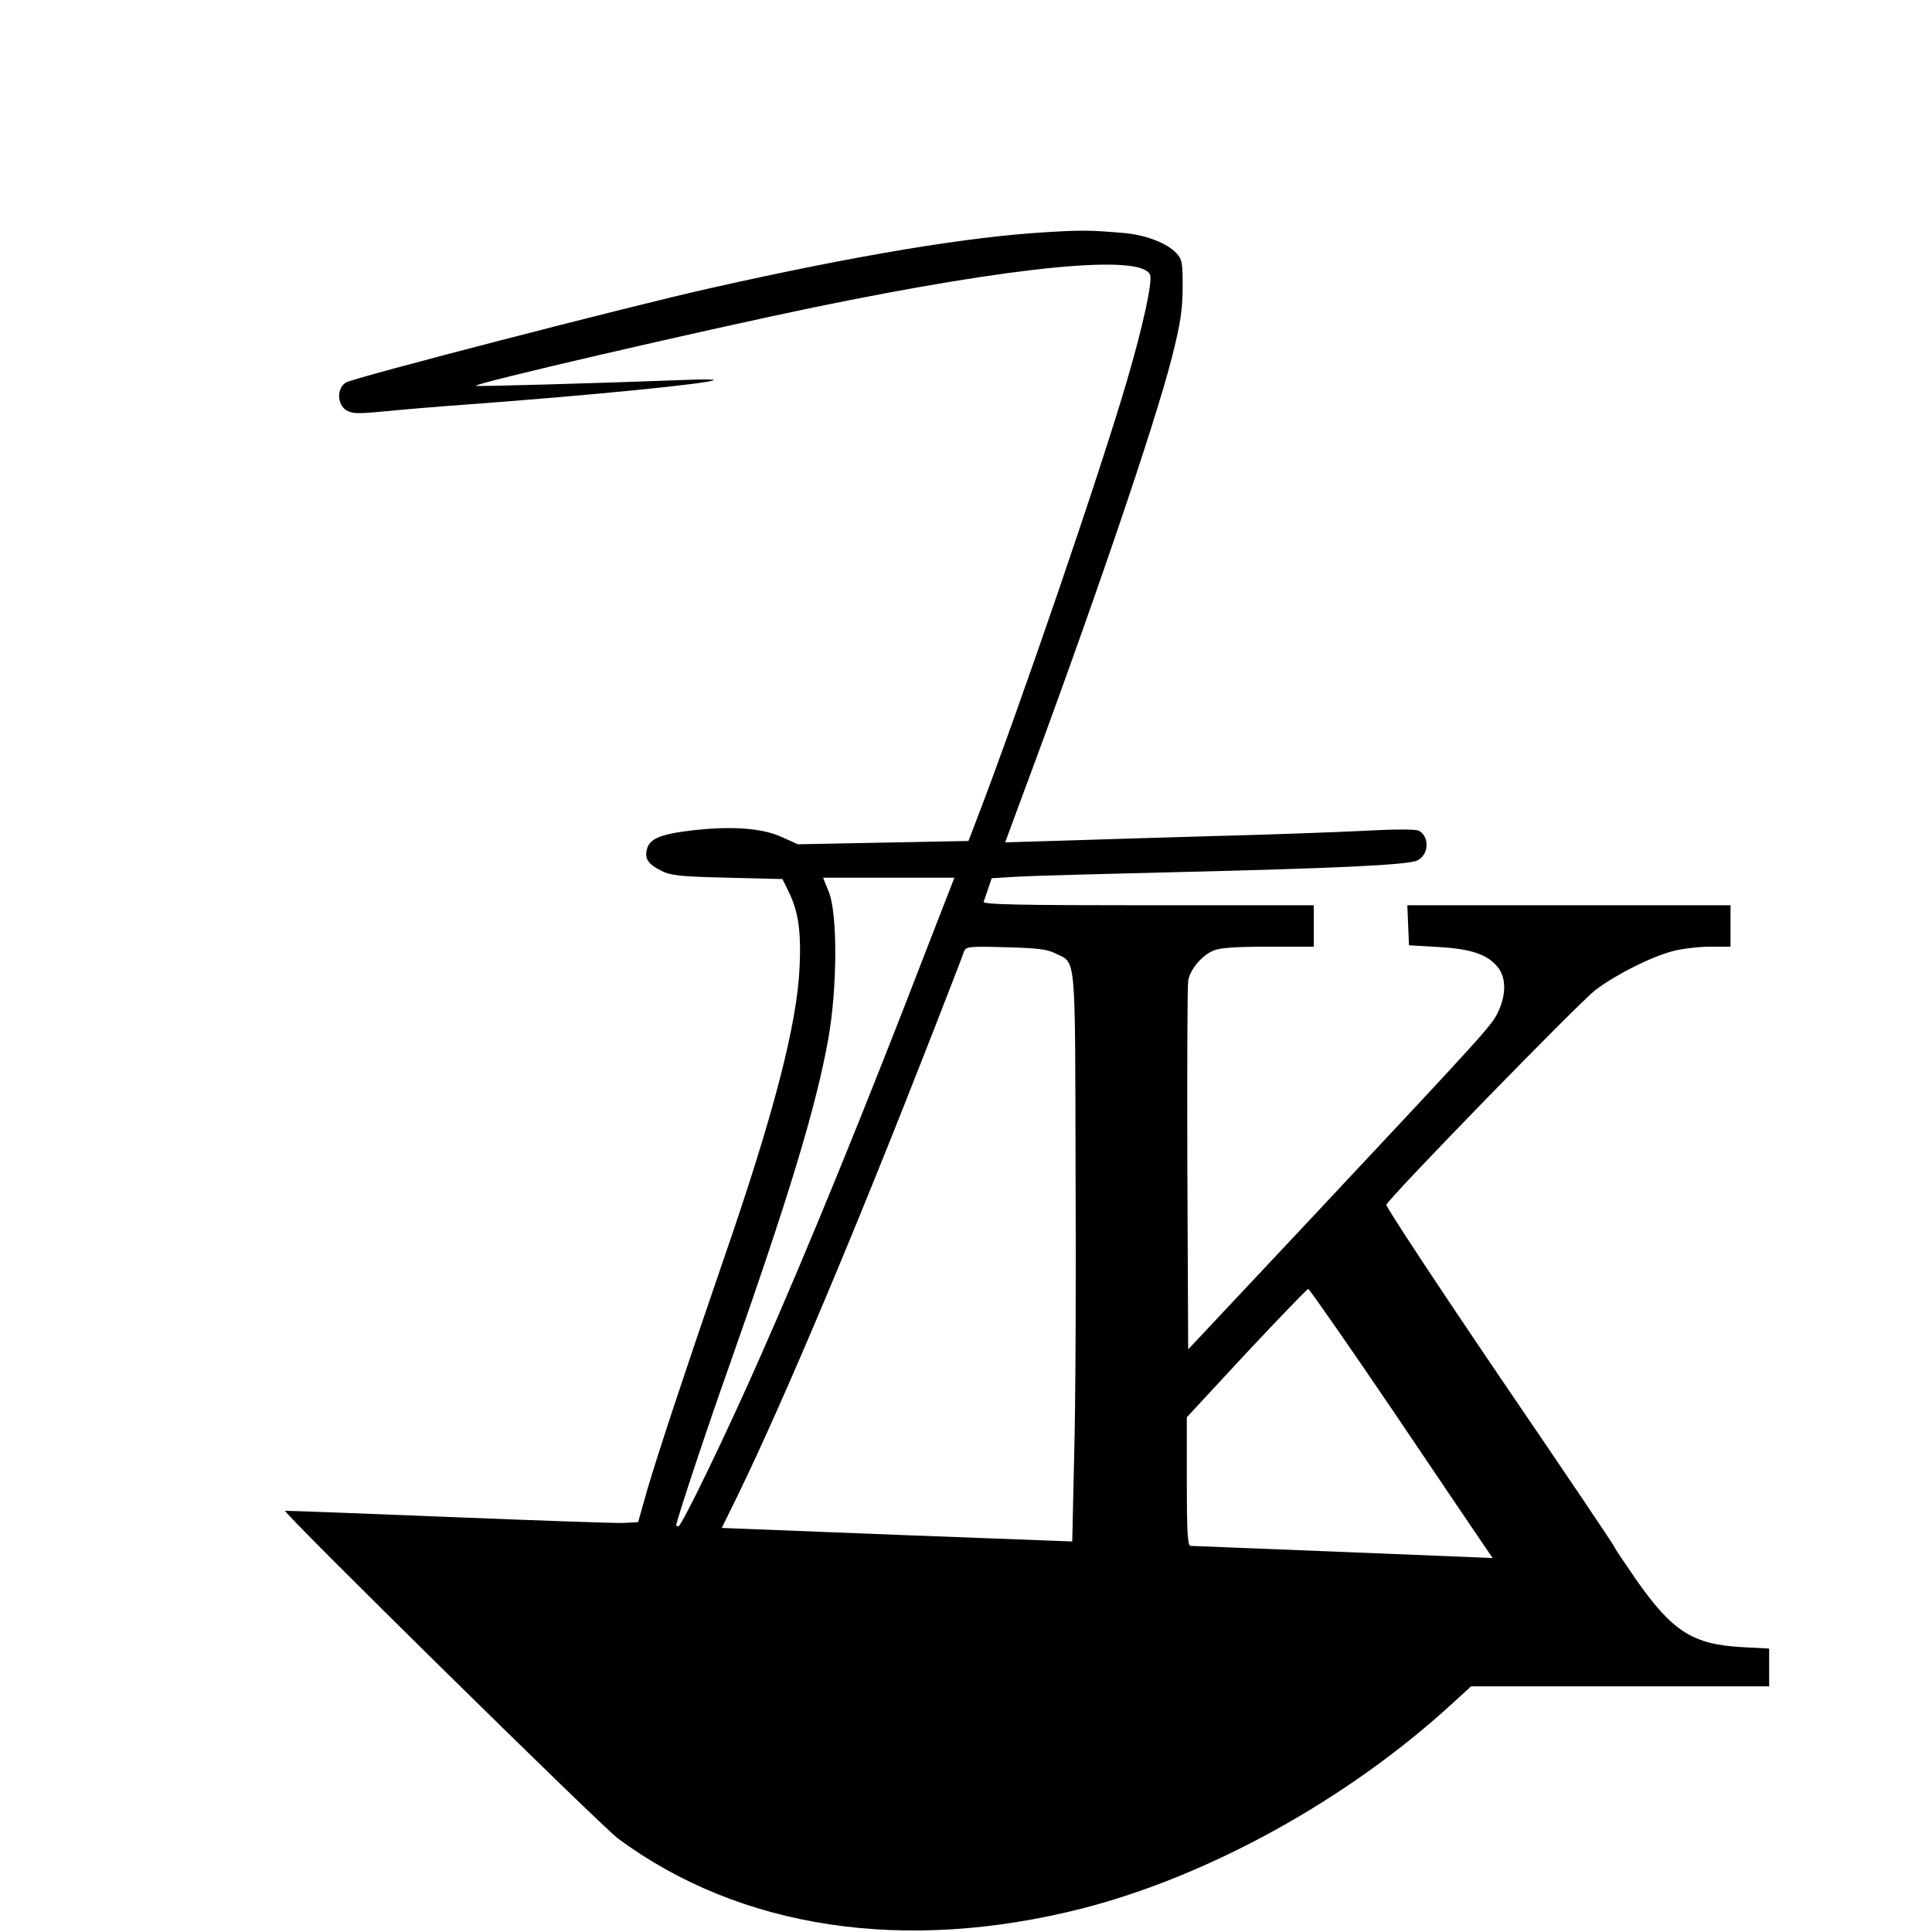
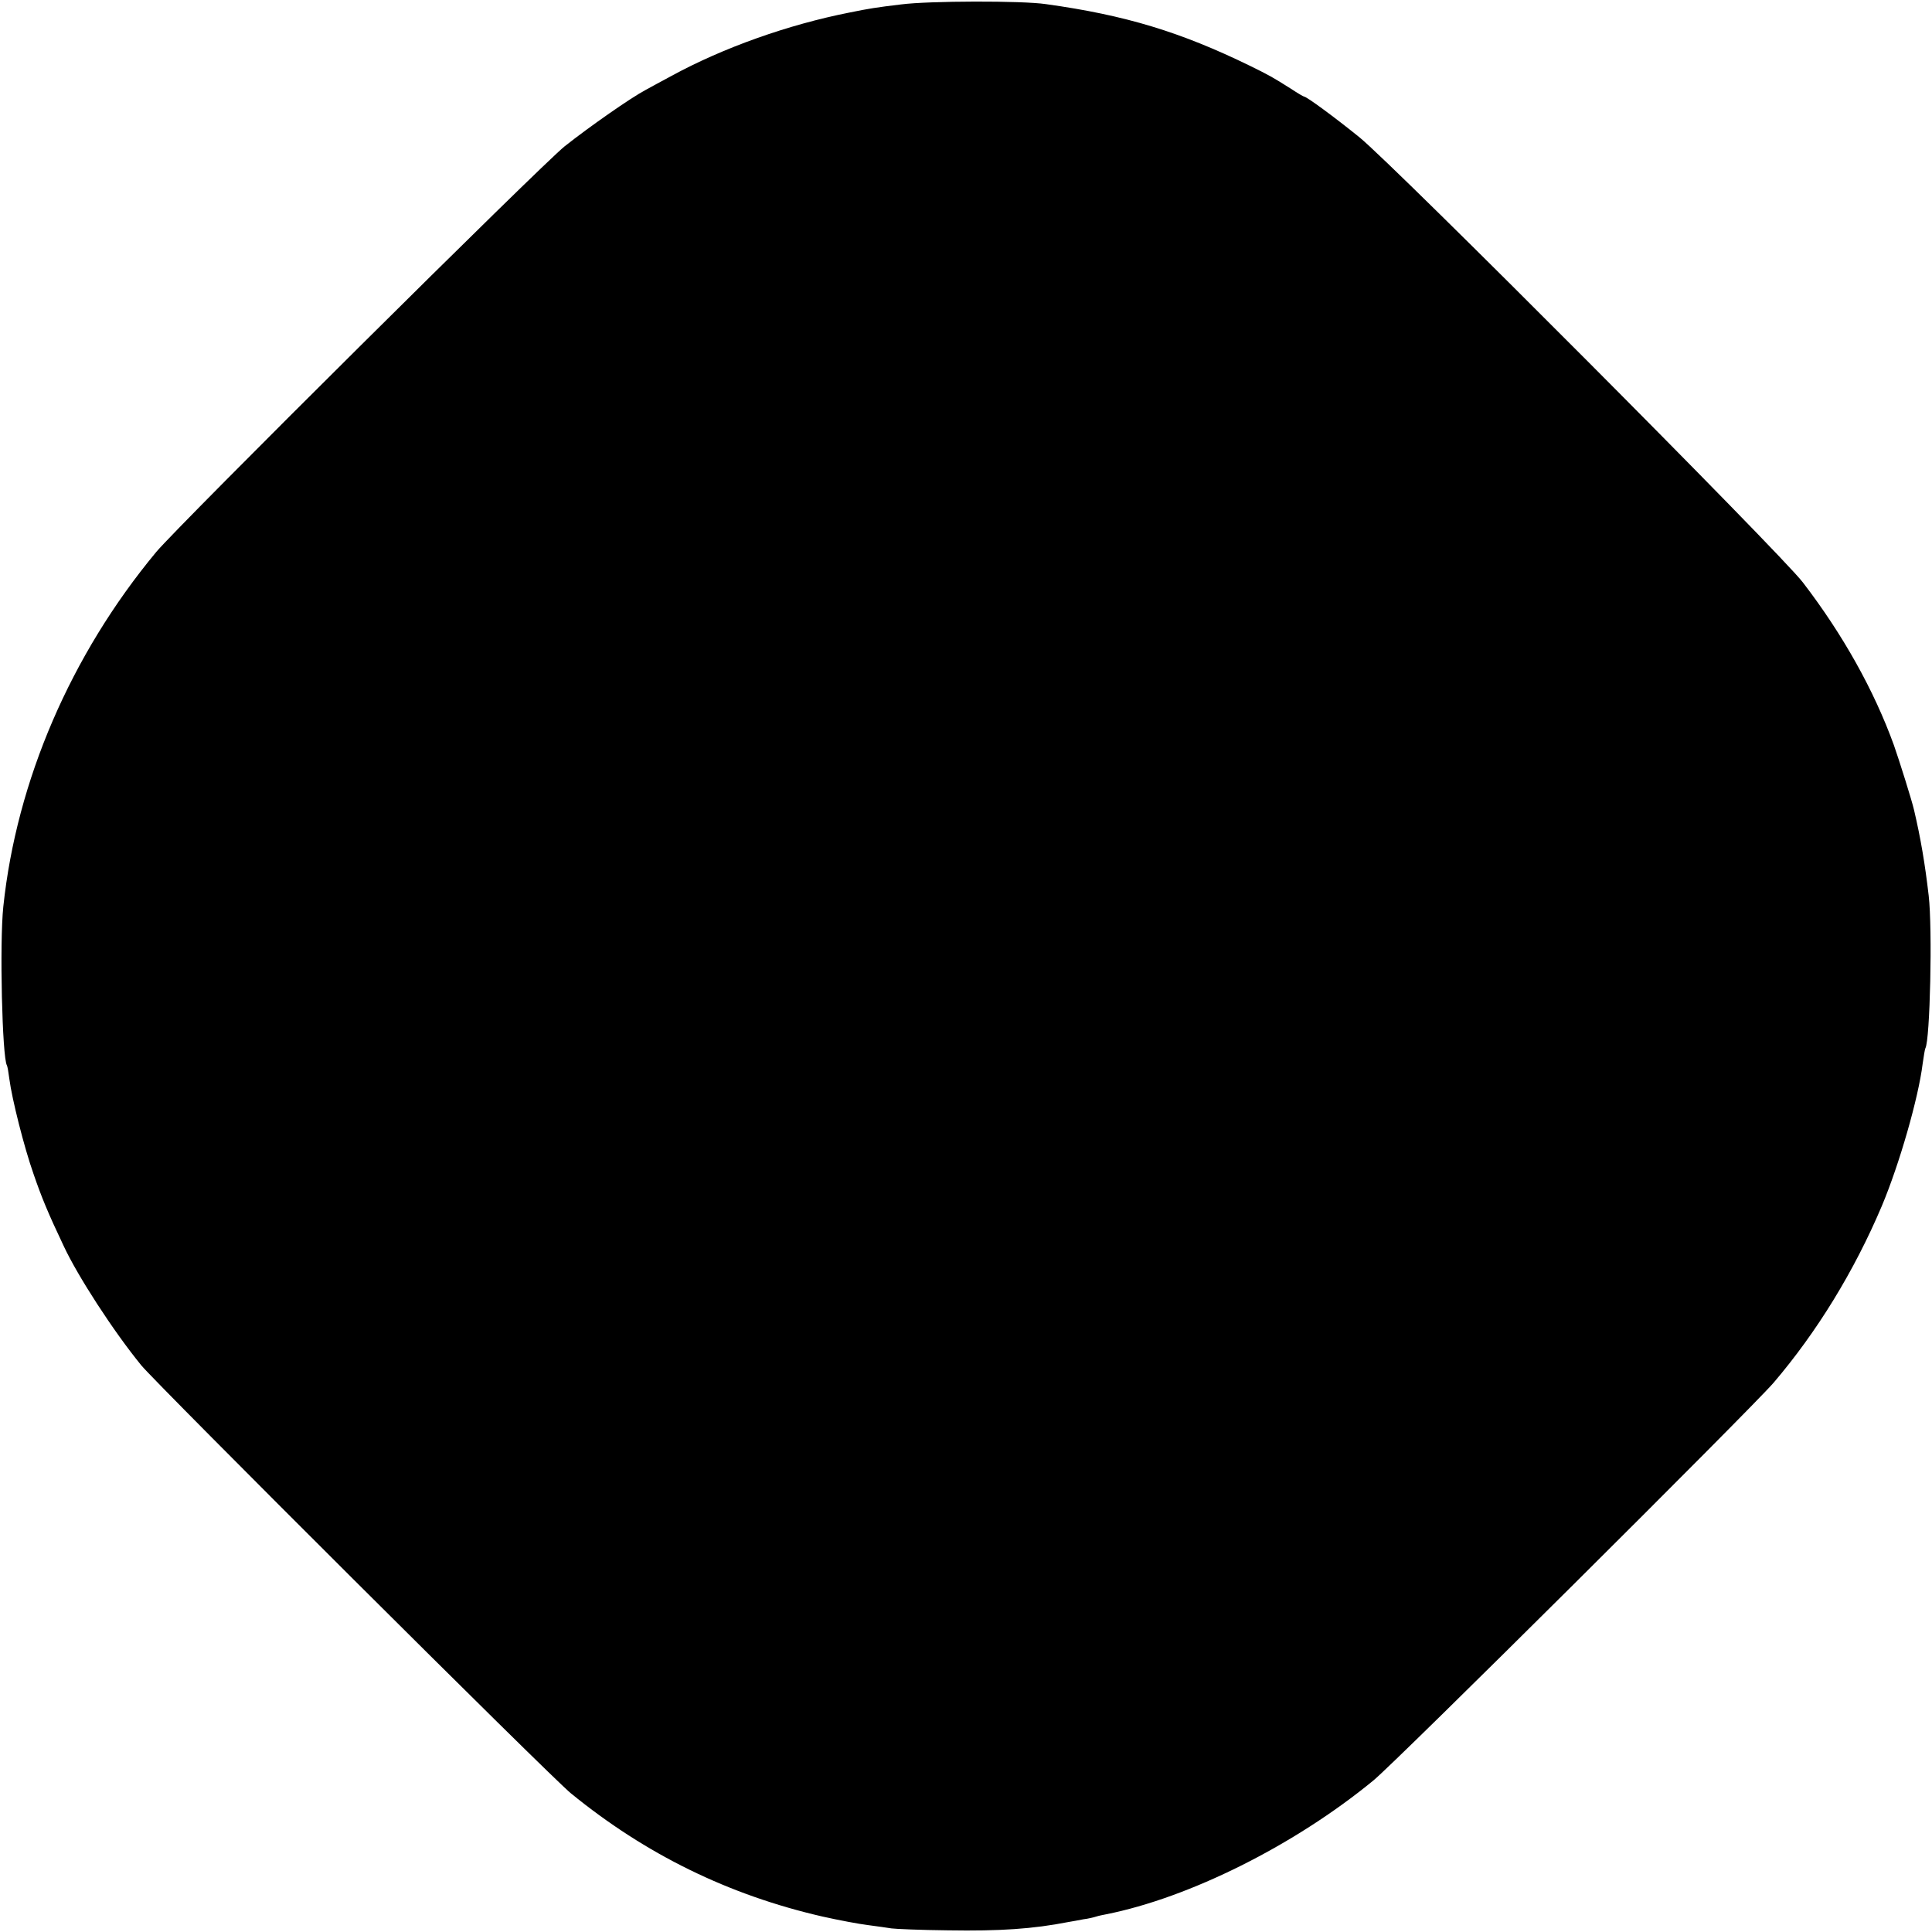
<svg xmlns="http://www.w3.org/2000/svg" version="1.0" width="700pt" height="700pt" viewBox="0 0 700 700" preserveAspectRatio="xMidYMid meet">
  <g transform="translate(0,700) scale(0.1,-0.1)" fill="#000000" stroke="none">
-     <path d="M3795 6159 c-283 -16 -693 -84 -1230 -205 -285 -64 -1286 -323 -1312 -340 -33 -21 -32 -78 1 -100 22 -13 39 -14 133 -5 59 6 200 18 313 26 457 34 874 76 887 88 2 2 -38 3 -89 1 -348 -13 -770 -25 -774 -22 -8 9 814 199 1223 284 733 151 1190 195 1220 118 9 -25 -26 -187 -84 -384 -97 -332 -387 -1179 -543 -1586 l-31 -81 -309 -6 -309 -6 -58 26 c-71 33 -184 41 -328 24 -111 -13 -152 -30 -161 -68 -9 -34 4 -54 52 -78 34 -17 65 -21 239 -25 l200 -5 22 -45 c36 -73 46 -144 40 -275 -9 -206 -94 -535 -278 -1066 -144 -419 -235 -695 -273 -824 l-34 -120 -53 -3 c-30 -1 -317 9 -639 22 -322 13 -586 23 -587 22 -8 -7 1146 -1143 1207 -1188 443 -327 1038 -416 1680 -253 461 118 964 396 1341 742 l69 63 540 0 540 0 0 69 0 68 -97 5 c-180 10 -253 56 -386 246 -42 61 -77 113 -77 116 0 4 -187 281 -416 617 -228 336 -413 617 -411 624 11 27 702 737 760 780 77 57 203 120 282 140 32 8 92 15 132 15 l73 0 0 75 0 75 -585 0 -586 0 3 -72 3 -73 105 -6 c119 -7 177 -26 215 -71 32 -37 33 -100 4 -162 -23 -51 -43 -72 -664 -735 l-460 -490 -3 652 c-1 359 0 666 3 684 7 41 50 92 92 109 23 10 81 14 198 14 l165 0 0 75 0 75 -601 0 c-477 0 -600 3 -595 13 2 6 10 28 17 49 l12 36 101 6 c55 3 310 10 566 16 577 14 841 26 874 42 43 19 47 86 7 108 -11 6 -84 6 -197 0 -98 -5 -341 -14 -539 -19 -198 -6 -451 -13 -562 -17 l-201 -6 49 133 c260 696 493 1379 555 1624 31 123 38 168 39 252 0 93 -2 103 -23 126 -34 36 -107 64 -182 72 -126 11 -156 12 -285 4z m-435 -2591 c-225 -585 -436 -1101 -605 -1483 -121 -275 -285 -615 -297 -615 -4 0 -8 1 -8 3 0 15 109 344 190 572 217 615 317 944 361 1191 33 184 34 454 2 532 l-21 52 238 0 238 0 -98 -252z m463 -22 c77 -38 72 14 74 -786 2 -393 0 -857 -5 -1030 l-7 -315 -635 24 -635 25 59 120 c172 355 429 966 706 1676 59 151 110 283 113 293 7 17 18 19 150 15 114 -3 150 -7 180 -22z m1238 -1678 c172 -255 320 -474 330 -488 l17 -25 -542 22 c-297 12 -547 22 -553 22 -10 1 -13 54 -13 234 l0 232 216 233 c119 127 220 232 224 232 4 0 149 -208 321 -462z" />
+     <path d="M3265 6984 c-92 -11 -116 -15 -185 -29 -224 -44 -460 -128 -647 -230 -37 -20 -80 -43 -94 -51 -53 -28 -202 -132 -293 -204 -83 -66 -1400 -1374 -1480 -1470 -309 -372 -506 -829 -554 -1285 -14 -132 -4 -547 13 -575 2 -3 6 -26 9 -50 9 -70 53 -246 88 -345 29 -84 52 -140 109 -260 51 -109 179 -307 281 -432 54 -66 1486 -1494 1557 -1551 271 -221 571 -368 911 -446 58 -13 132 -27 165 -31 33 -4 71 -10 85 -12 14 -2 106 -6 205 -7 189 -3 307 5 435 30 14 2 39 7 55 10 17 2 38 7 47 10 9 3 25 6 35 8 302 60 683 250 969 485 81 66 1368 1346 1450 1441 157 184 292 404 392 640 64 152 133 393 148 515 4 28 8 53 10 57 17 29 26 432 12 553 -13 113 -29 208 -53 310 -8 35 -53 178 -73 235 -72 199 -185 401 -330 590 -81 106 -1482 1512 -1607 1613 -89 72 -191 147 -200 147 -2 0 -23 12 -47 28 -68 43 -79 49 -148 83 -252 123 -452 184 -740 224 -87 13 -425 12 -525 -1z" />
  </g>
</svg>
